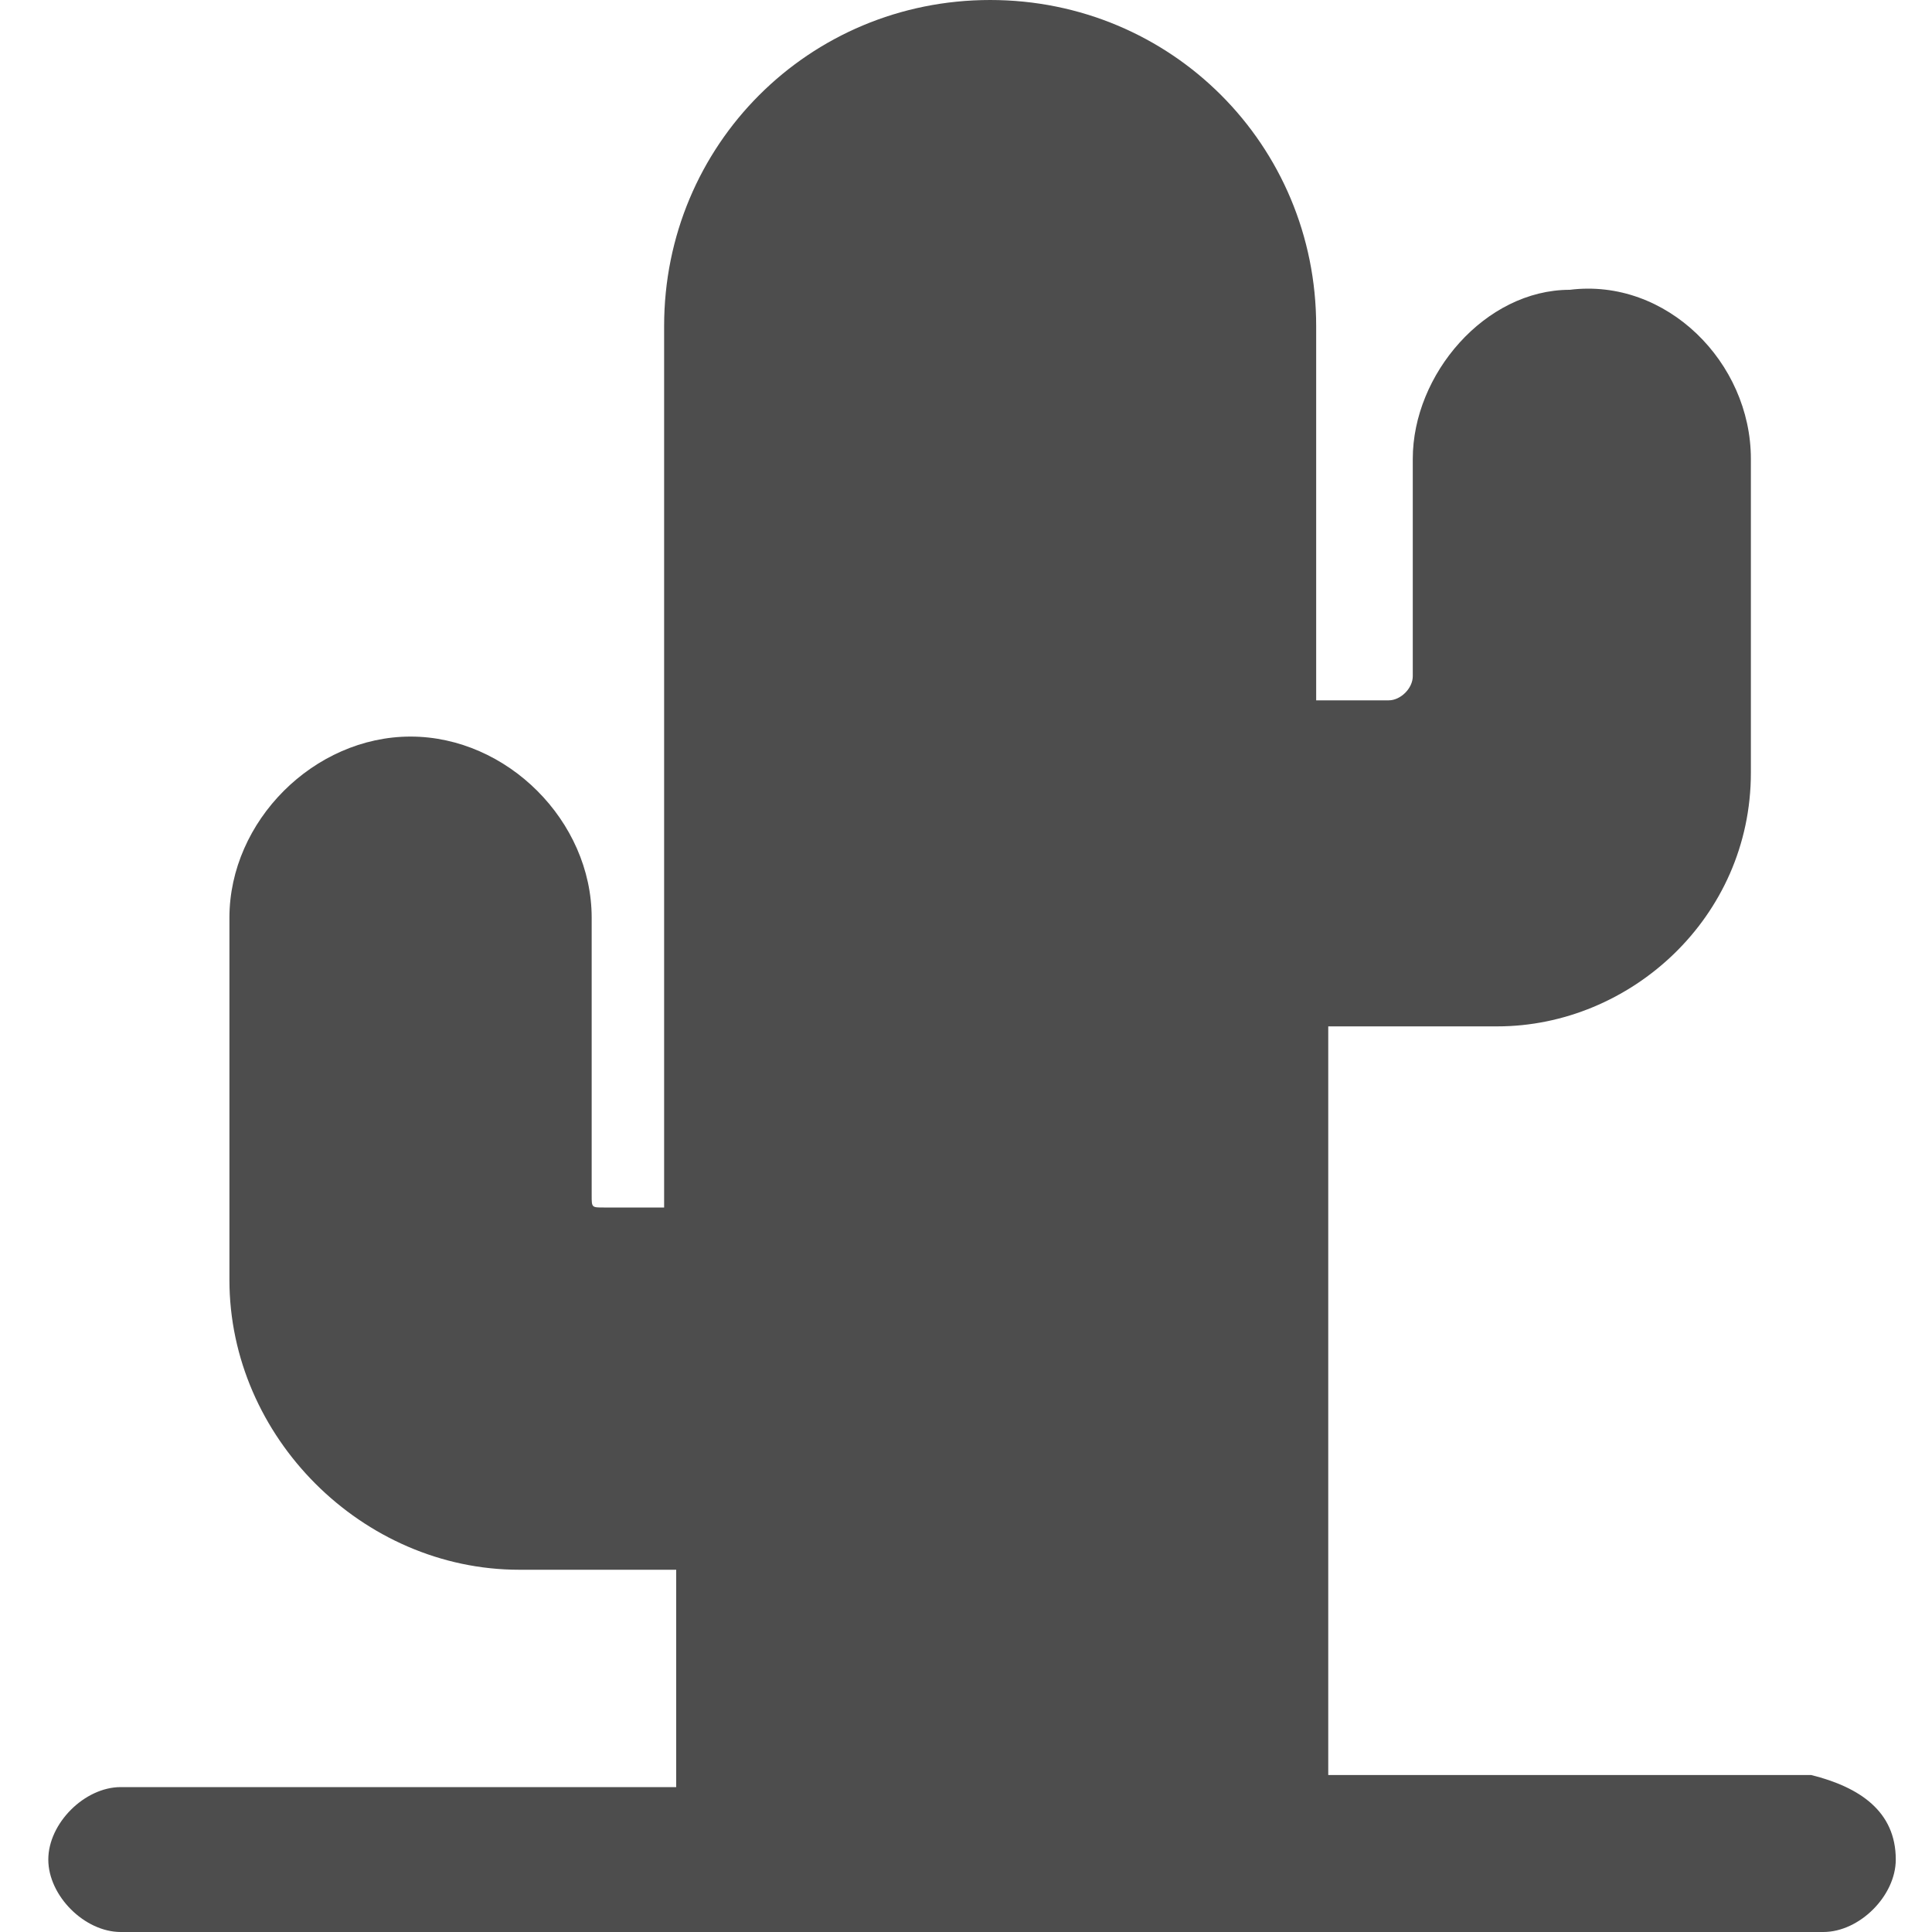
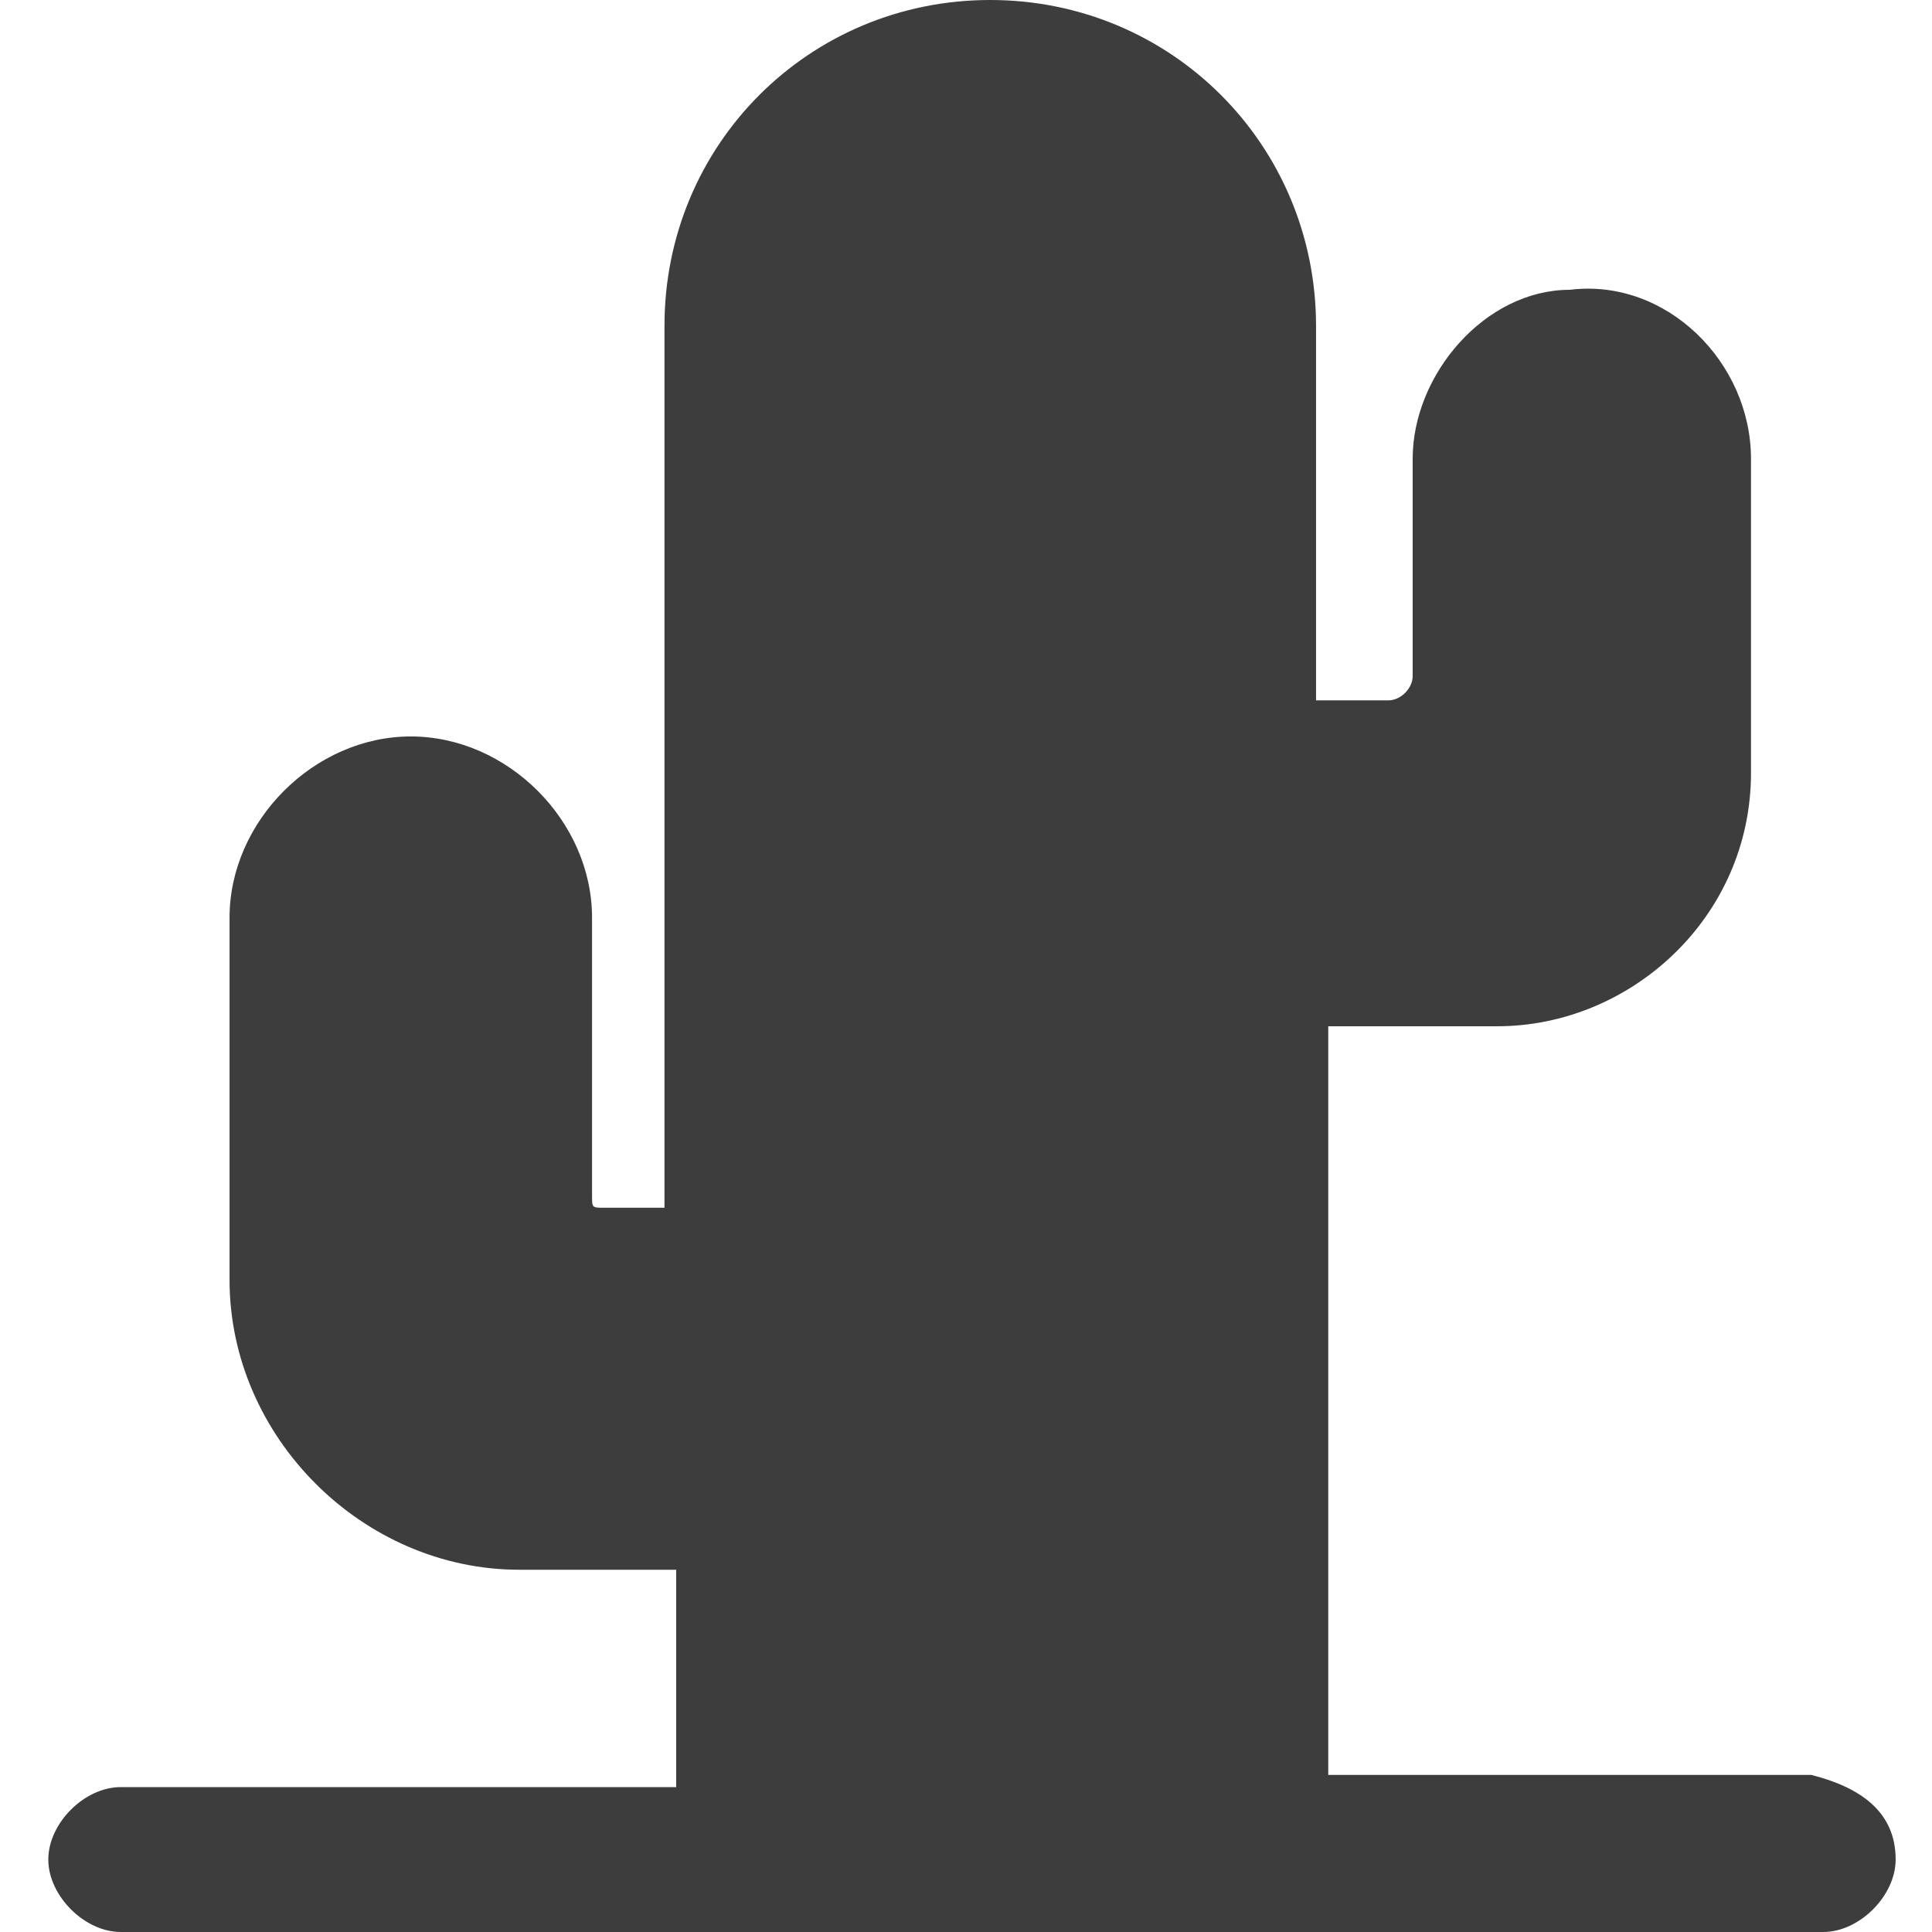
- <svg xmlns="http://www.w3.org/2000/svg" version="1.1" id="Capa_1" x="0px" y="0px" viewBox="0 0 16 16" enable-background="new 0 0 16 16" xml:space="preserve">
-   <path fill="#4D4D4D" d="M15.7,15.4c0,0.3-0.3,0.6-0.6,0.6h-4.8H6.1H1c-0.3,0-0.6-0.3-0.6-0.6c0-0.3,0.3-0.6,0.6-0.6h4.6V13H4.3  c-1.3,0-2.4-1.1-2.4-2.4v-3c0-0.8,0.7-1.5,1.5-1.5l0,0c0.8,0,1.5,0.7,1.5,1.5v2.3c0,0.1,0,0.1,0.1,0.1h0.5V2.7C5.5,1.2,6.7,0,8.2,0  s2.7,1.2,2.7,2.7v3.1h0.6c0.1,0,0.2-0.1,0.2-0.2V3.8c0-0.7,0.6-1.4,1.3-1.4c0.8-0.1,1.5,0.6,1.5,1.4v2.6c0,1.2-1,2.1-2.1,2.1h-1.4  v6.2H15C15.4,14.8,15.7,15,15.7,15.4z" />
+ <svg xmlns="http://www.w3.org/2000/svg" version="1.1" id="Capa_1" x="0px" y="0px" viewBox="0 0 792 792" enable-background="new 0 0 792 792" xml:space="preserve">
+   <path fill="#3D3D3D" d="M777.1,762.3c0,14.8-14.8,29.7-29.7,29.7H509.8H301.9H49.5c-14.9,0-29.7-14.9-29.7-29.7  c0-14.9,14.8-29.7,29.7-29.7h227.7v-89.1h-64.3c-64.3,0-118.8-54.5-118.8-118.8V376.2c0-39.6,34.7-74.3,74.3-74.3l0,0  c39.6,0,74.3,34.6,74.3,74.3v113.9c0,5,0,5,4.9,5h24.8V133.7C272.3,59.4,331.6,0,405.9,0s133.6,59.4,133.6,133.7v153.4h29.7  c5,0,9.9-4.9,9.9-9.9v-89.1c0-34.6,29.7-69.3,64.4-69.3c39.6-4.9,74.3,29.7,74.3,69.3v128.7c0,59.4-49.5,103.9-104,103.9h-69.3  v306.9h198C762.3,732.6,777.1,742.5,777.1,762.3z" />
</svg>
